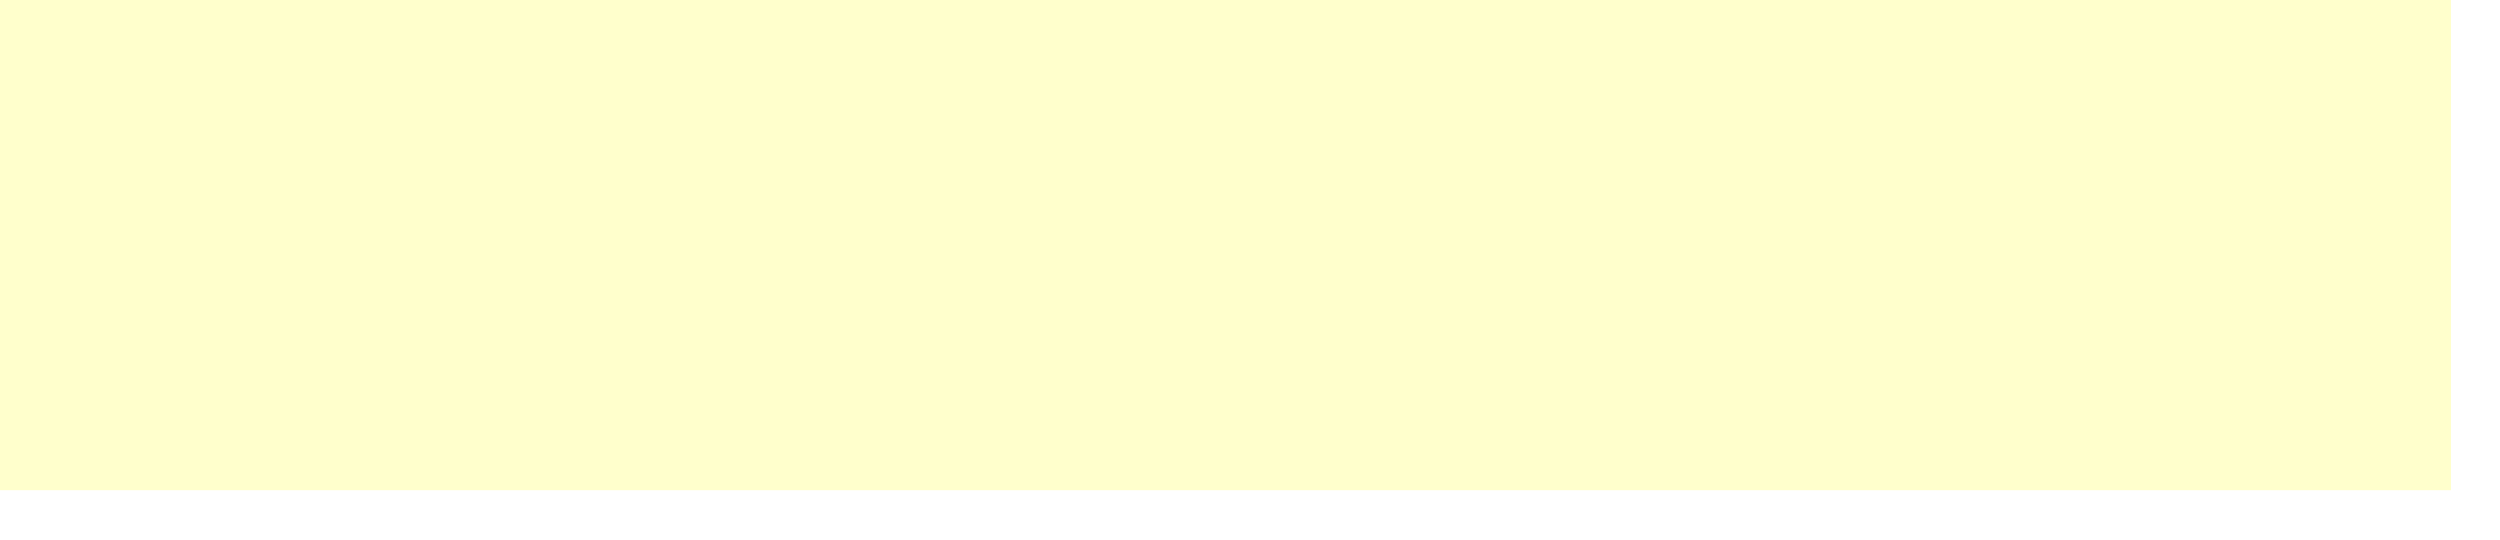
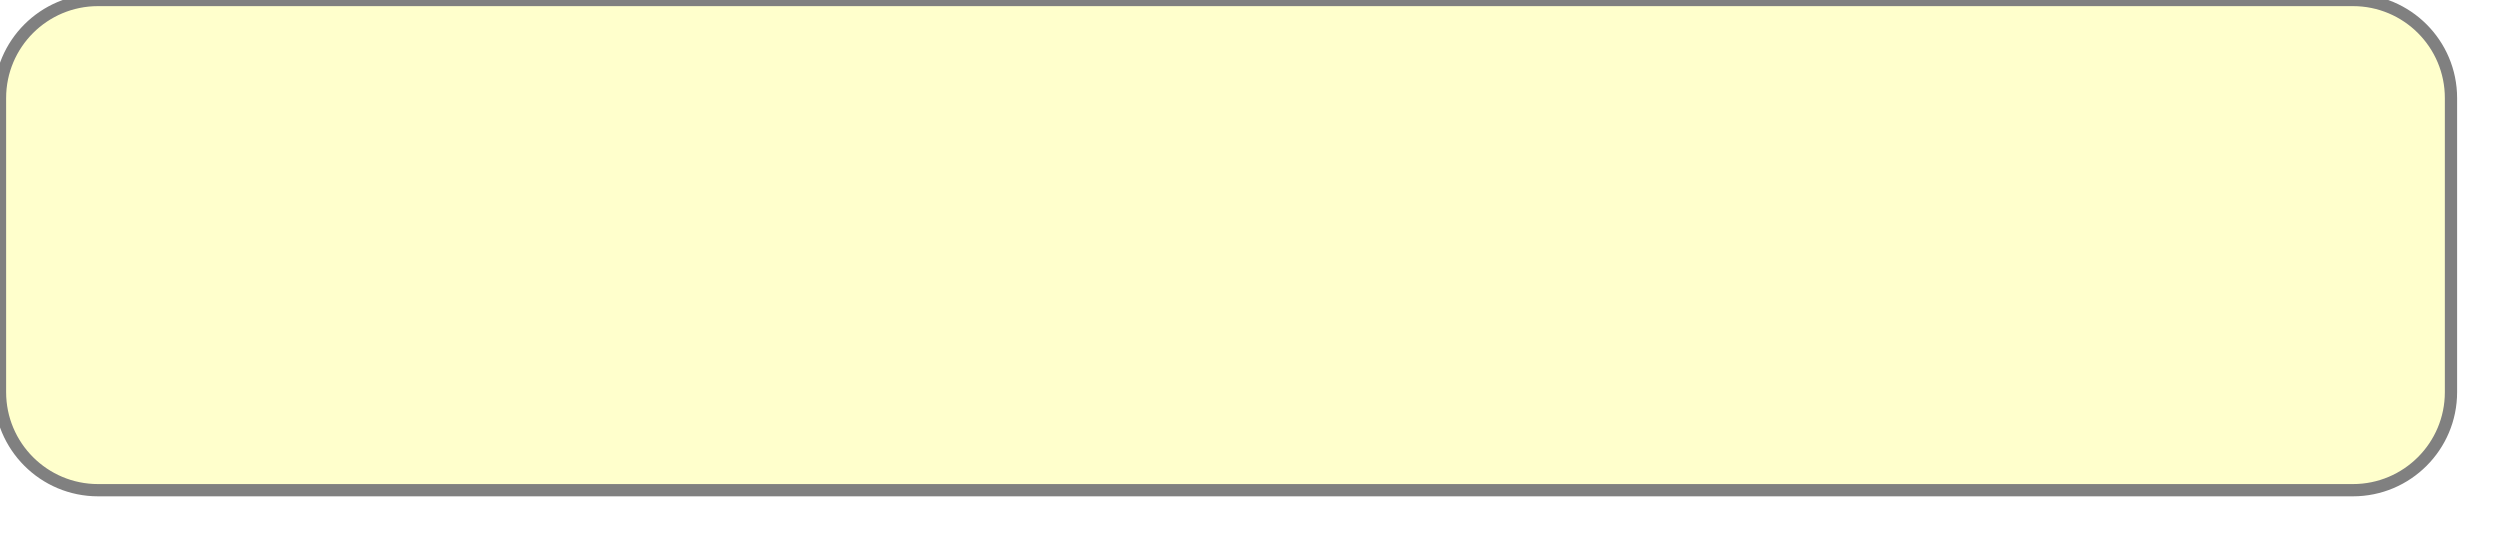
<svg xmlns="http://www.w3.org/2000/svg" xmlns:ns1="http://www.b3mn.org/oryx" width="102" height="22" version="1.0">
  <defs />
  <g ns1:minimumSize="32 20" ns1:maximumSize="350 20">
-     <rect ns1:anchor="top" ns1:resize="horizontal" x="0" y="0" width="100" height="20" stroke="none" fill="#ffffcc" />
+     <rect ns1:anchor="top" ns1:resize="horizontal" x="0" y="0" rx="4" ry="4" width="100" height="20" style="xhape-rendering:crispEdges" stroke-width="0.5" stroke="gray" fill="#ffffcc" />
    <g id="b">
-       <text id="labeltext" font-size="11" x="0" y="9" ns1:align="middle left" stroke="black" />
+       <text id="labeltext" font-size="11" x="4" y="10" ns1:align="middle left" stroke="black" />
    </g>
  </g>
</svg>
